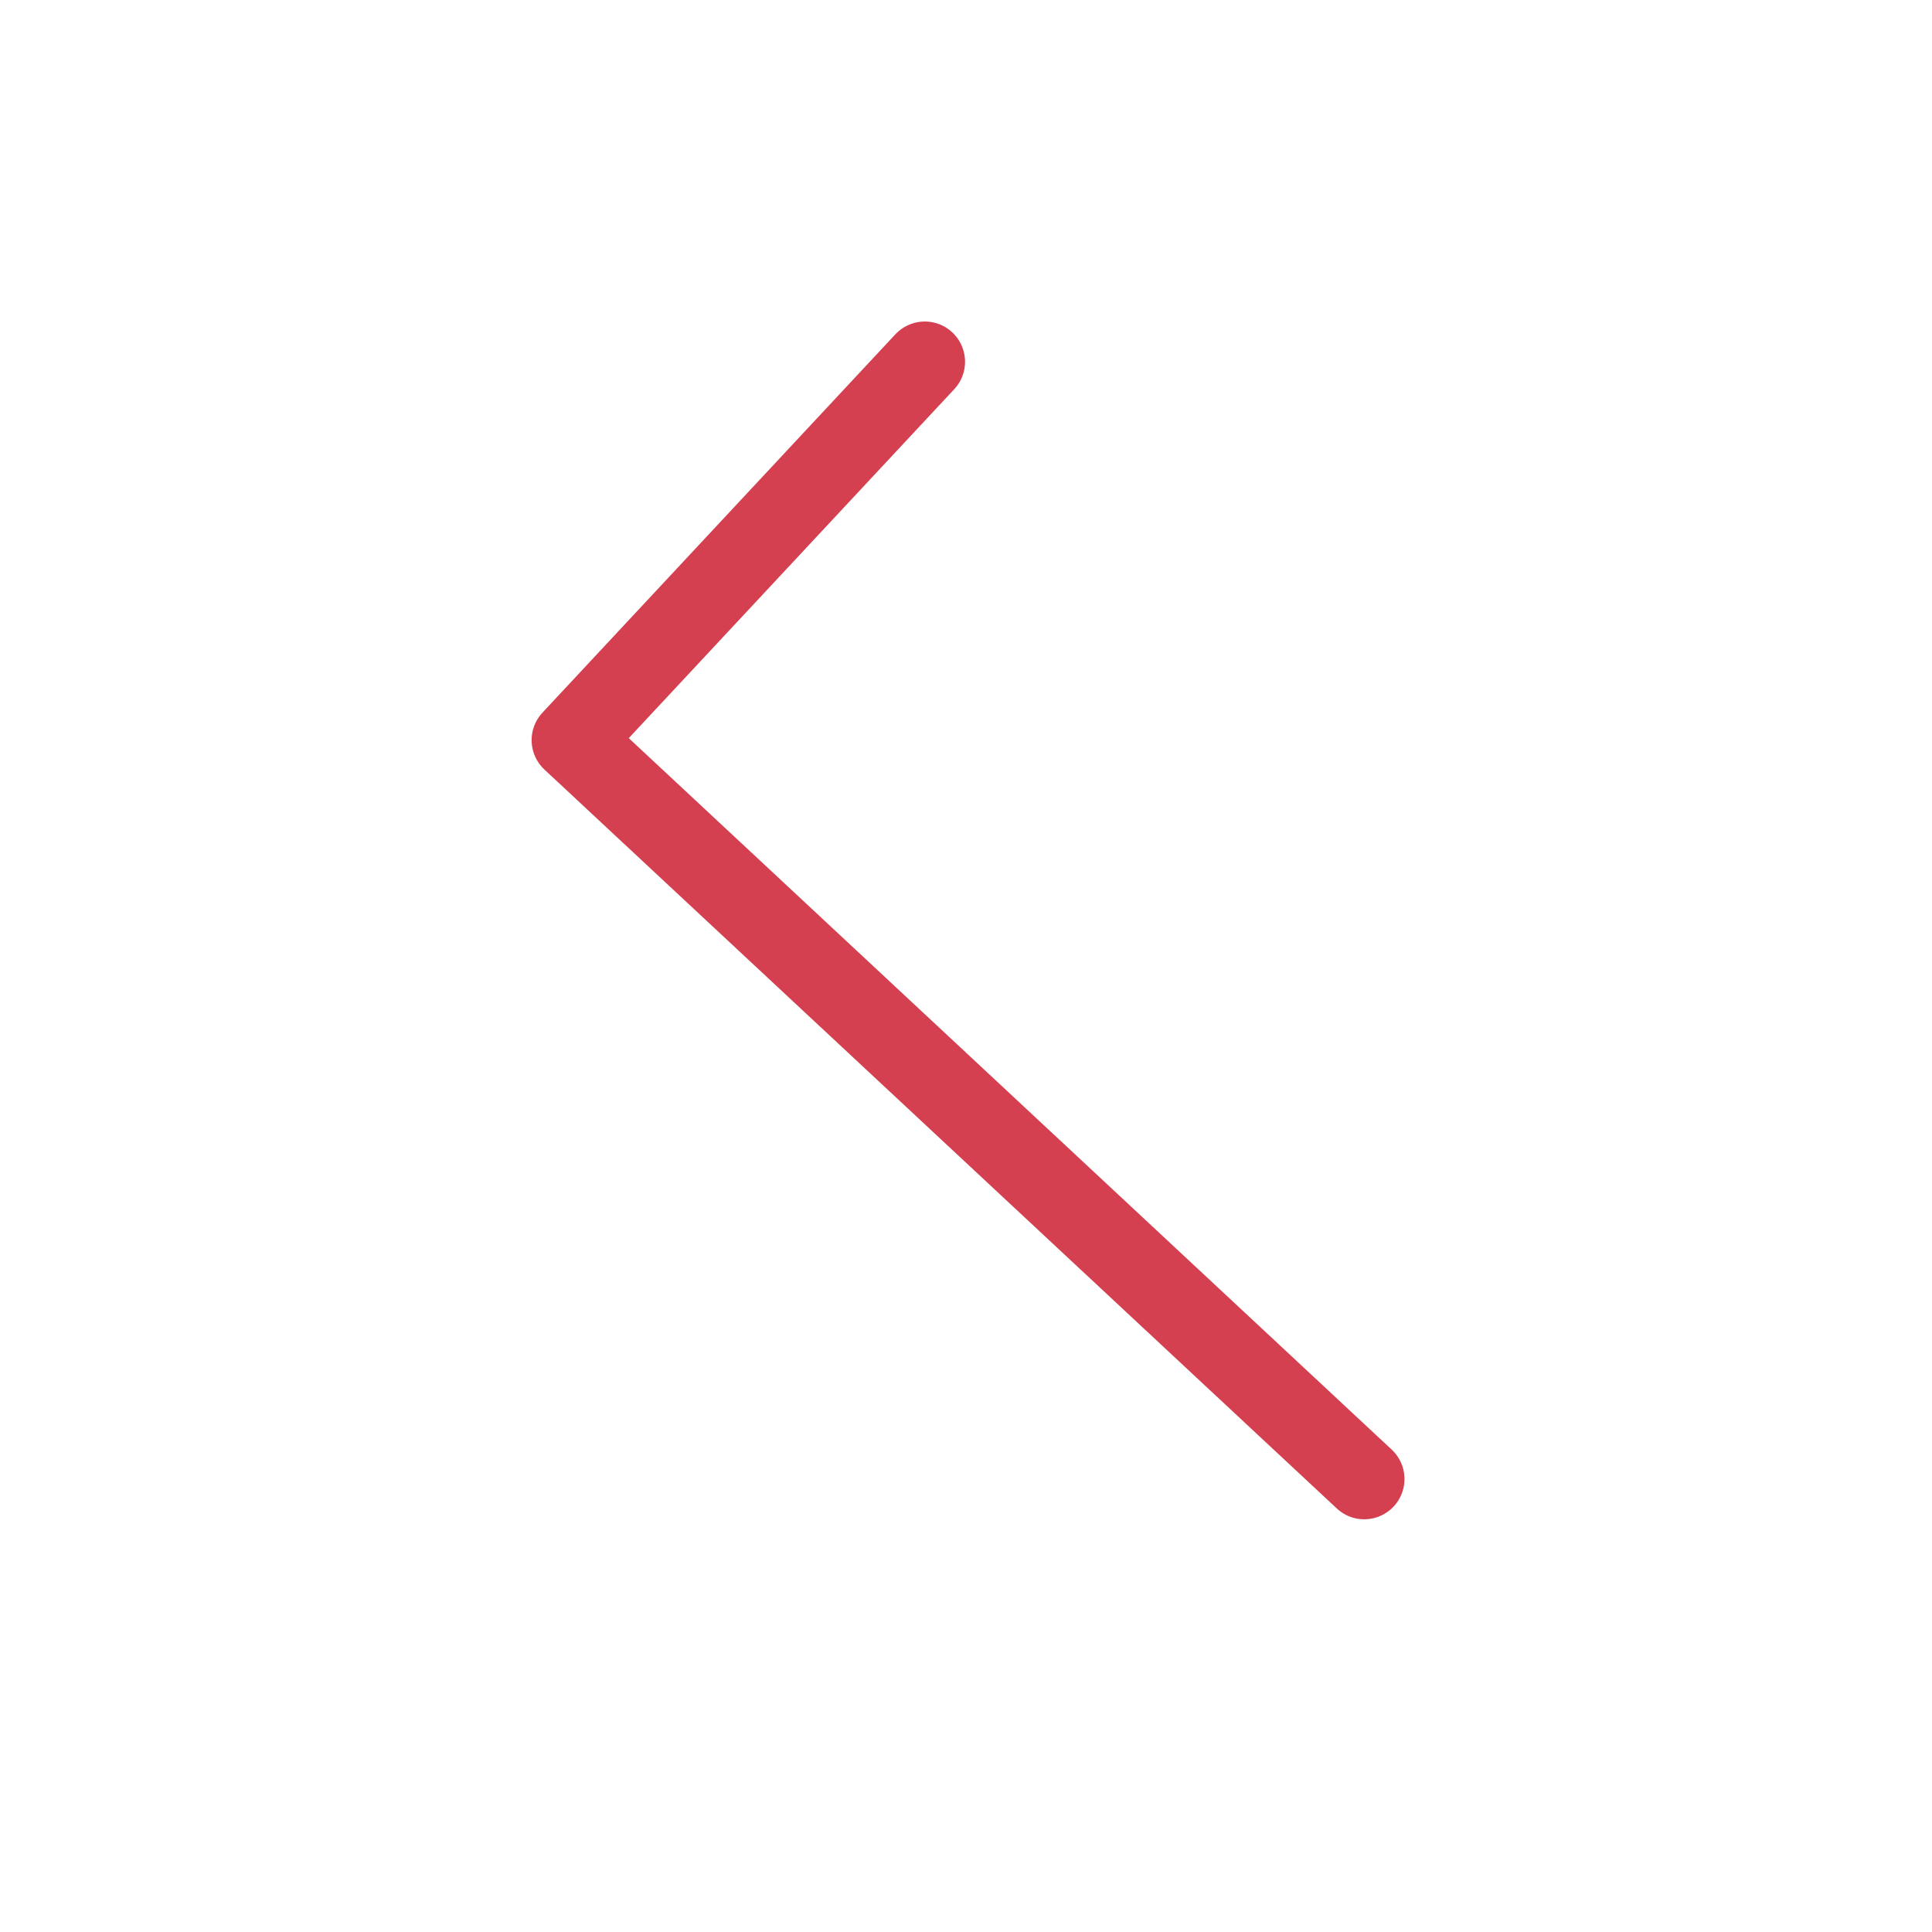
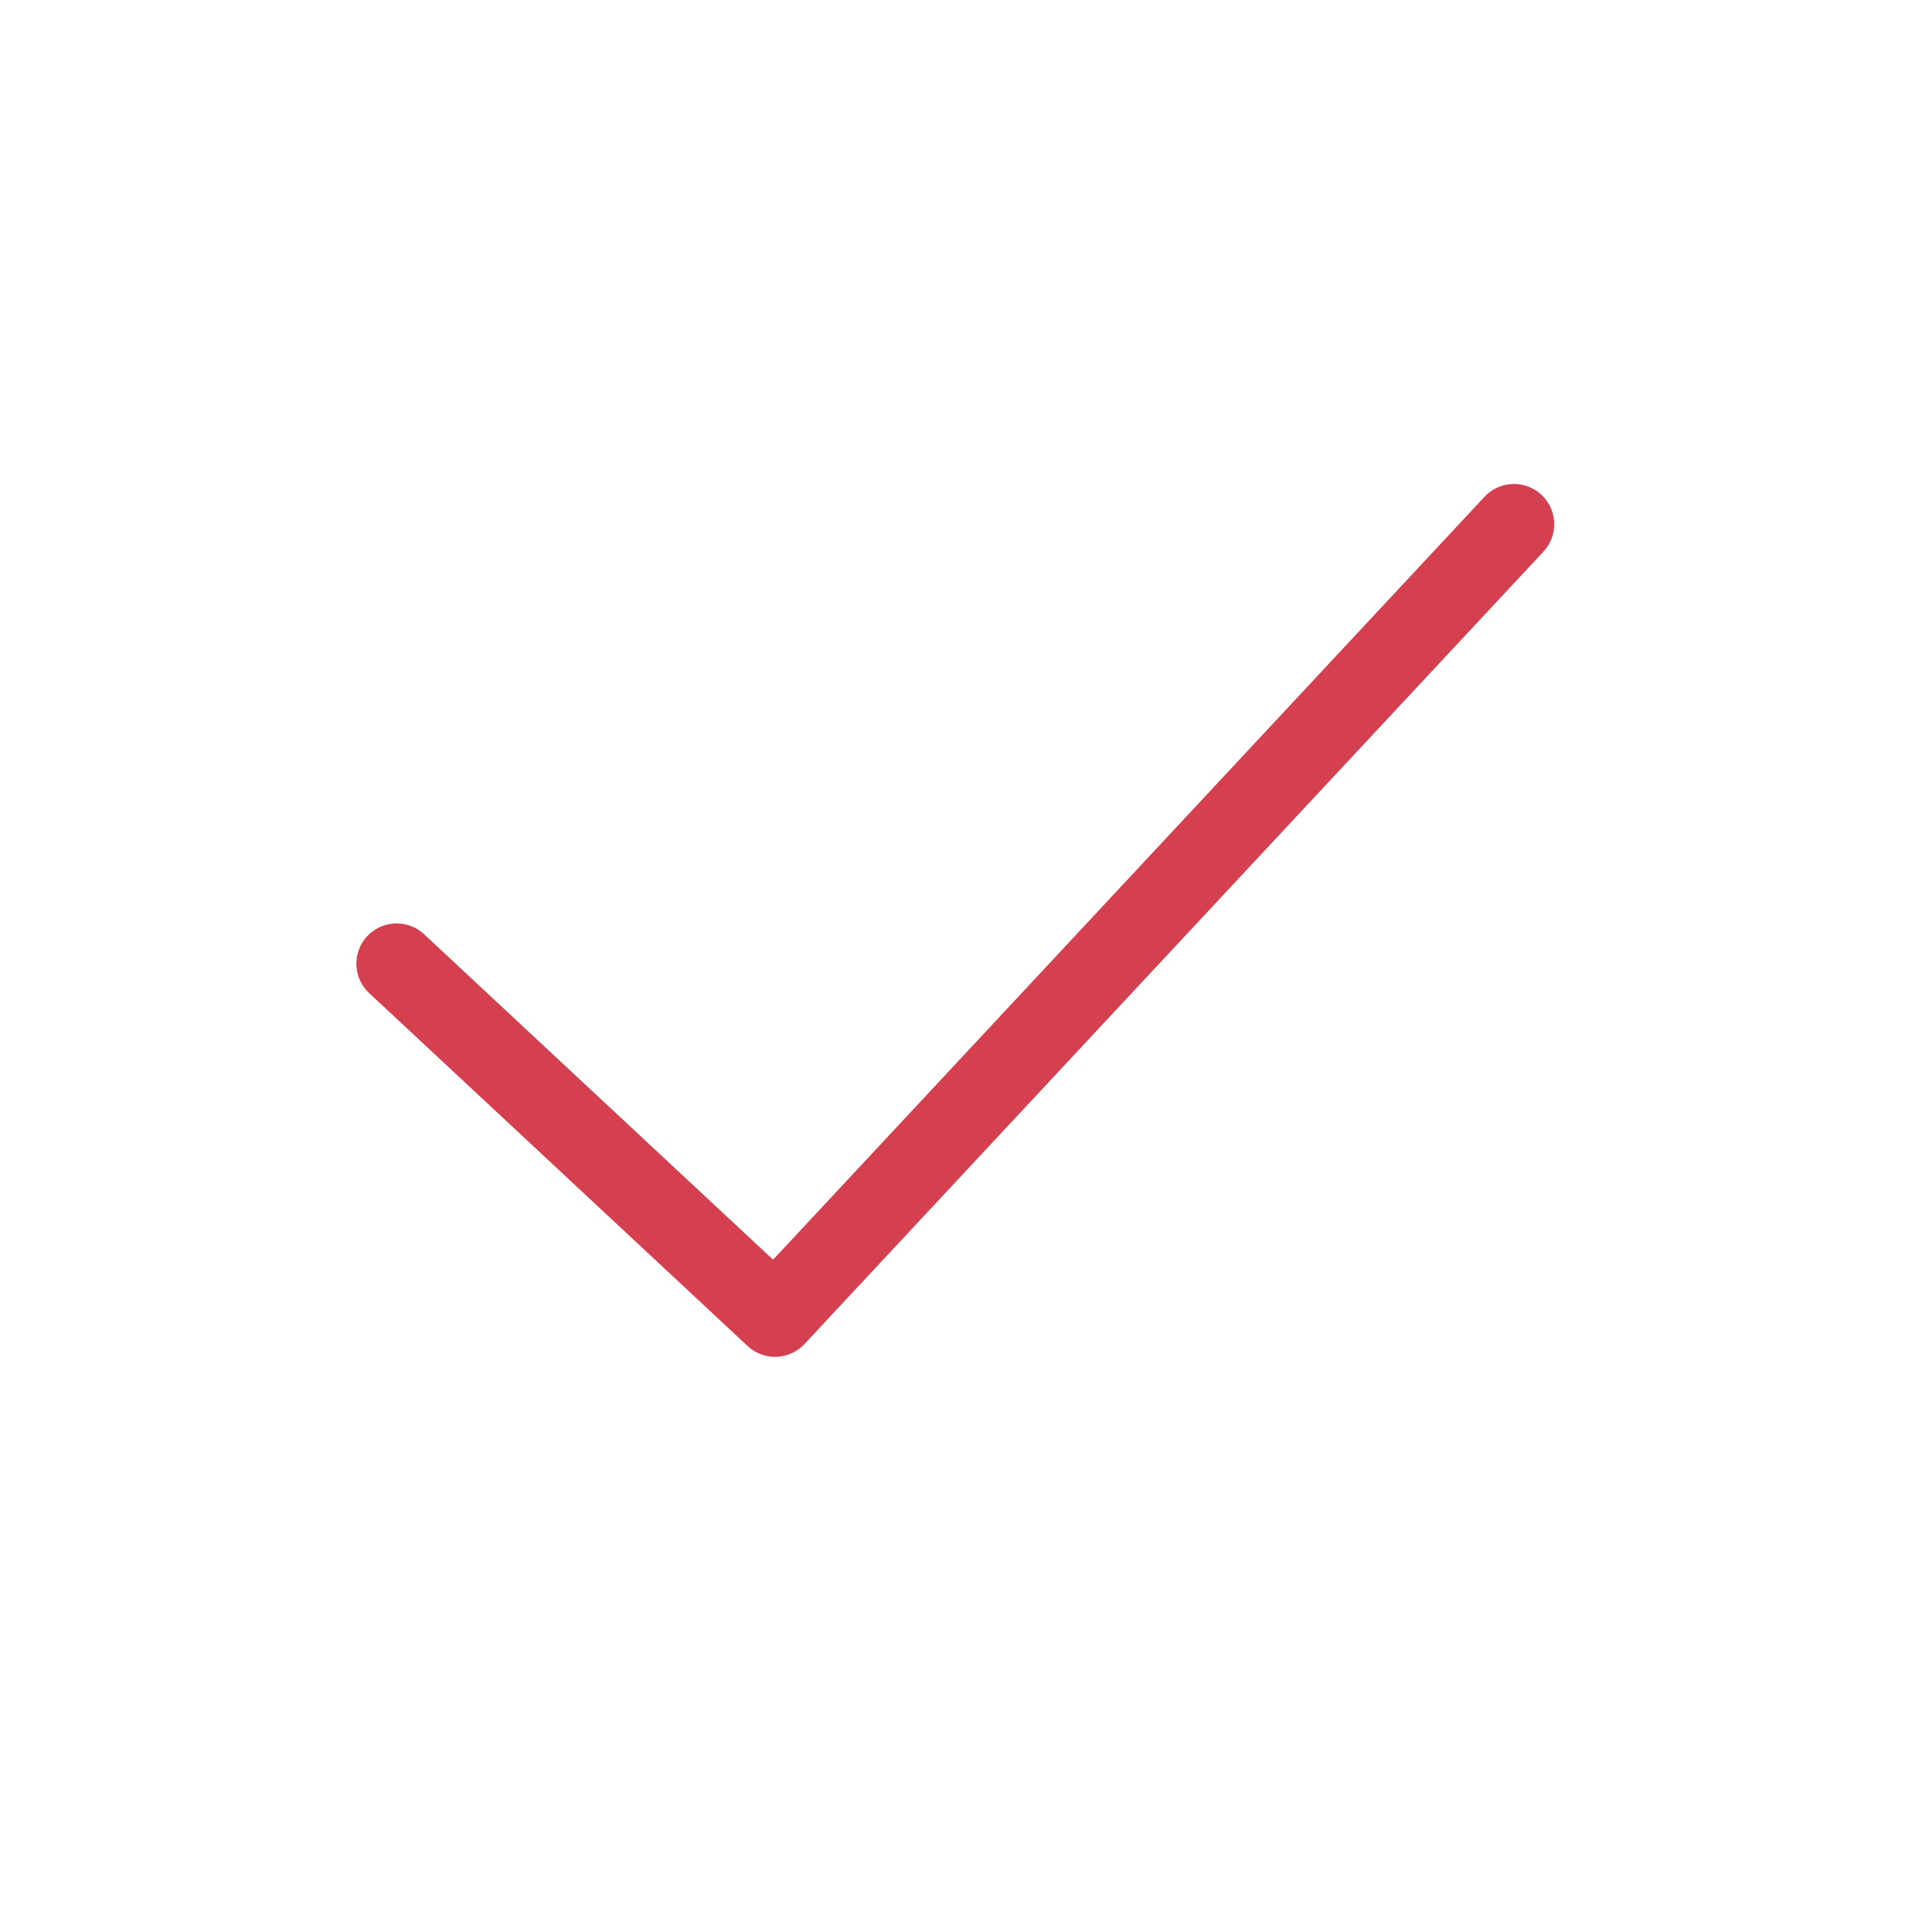
<svg xmlns="http://www.w3.org/2000/svg" width="24" height="24" viewBox="0 0 24 24">
-   <path fill="none" fill-rule="evenodd" stroke="#C91024" stroke-linecap="round" stroke-linejoin="round" d="M16.947 18.373L7.104 9.194l4.384-4.7" opacity=".8" />
+   <polyline fill="none" stroke="#C91024" stroke-linecap="round" stroke-linejoin="round" points="18.807 6.512 9.628 16.355 4.927 11.971" opacity=".8" />
</svg>
